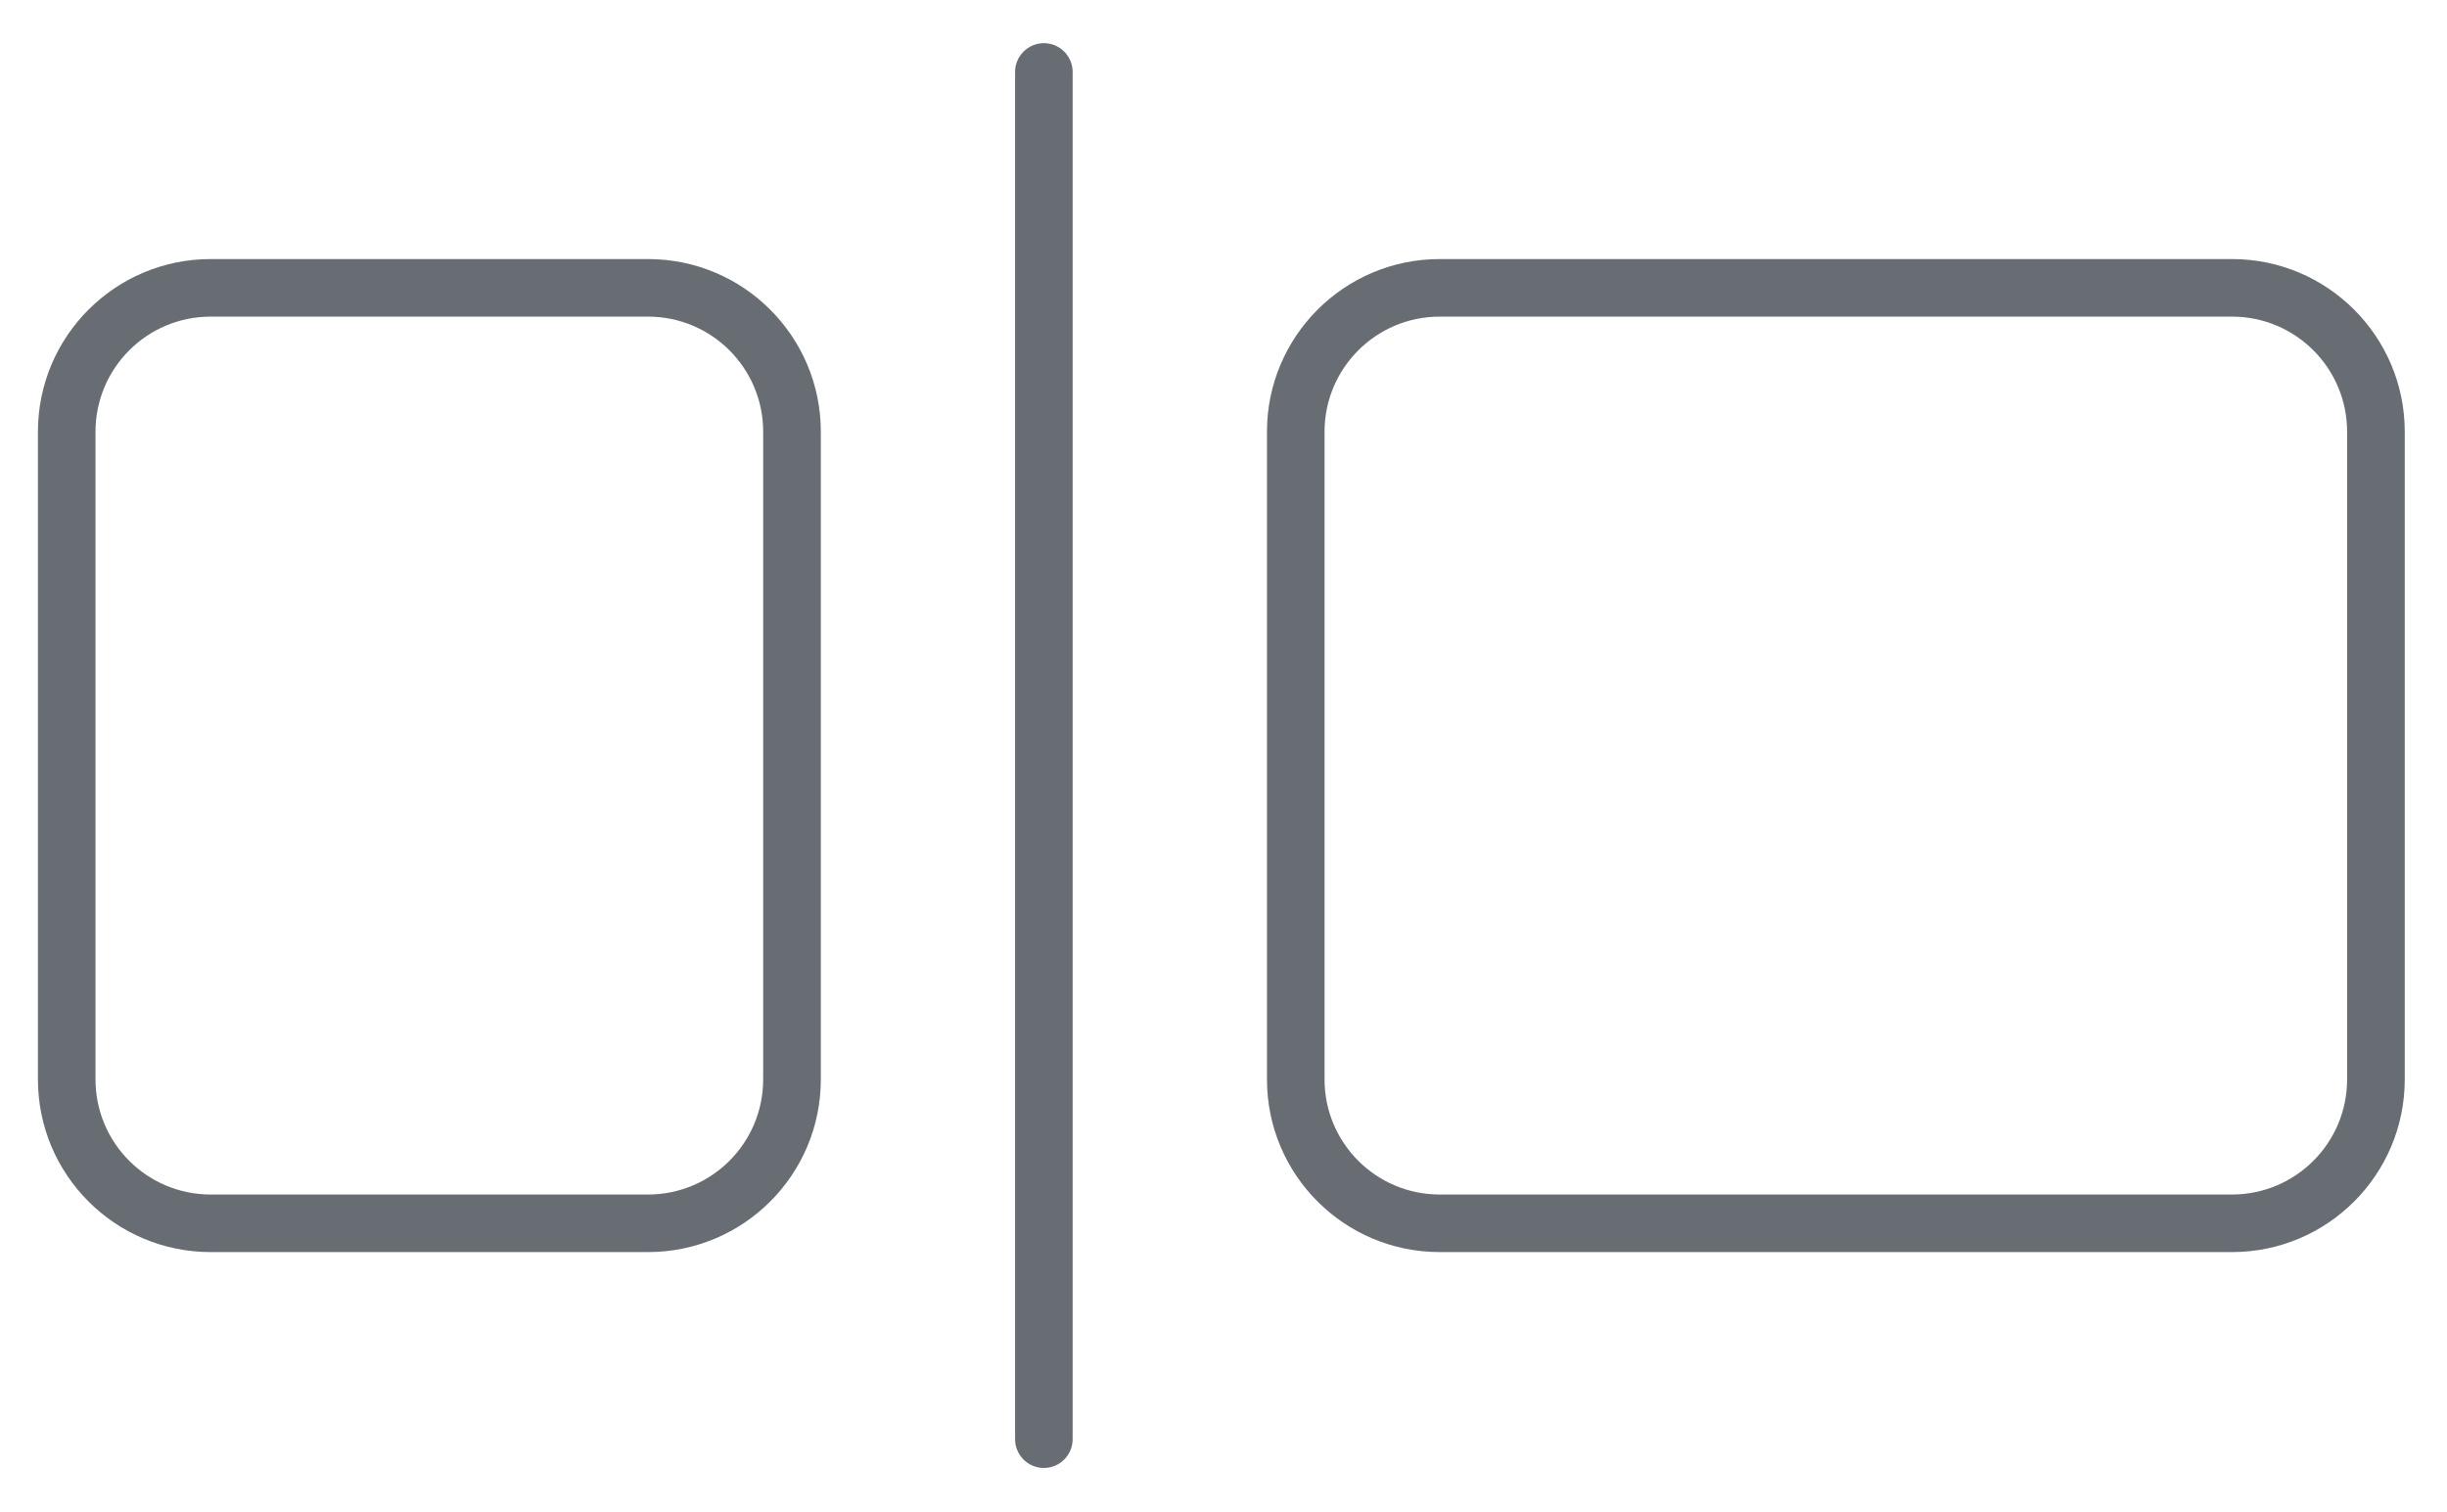
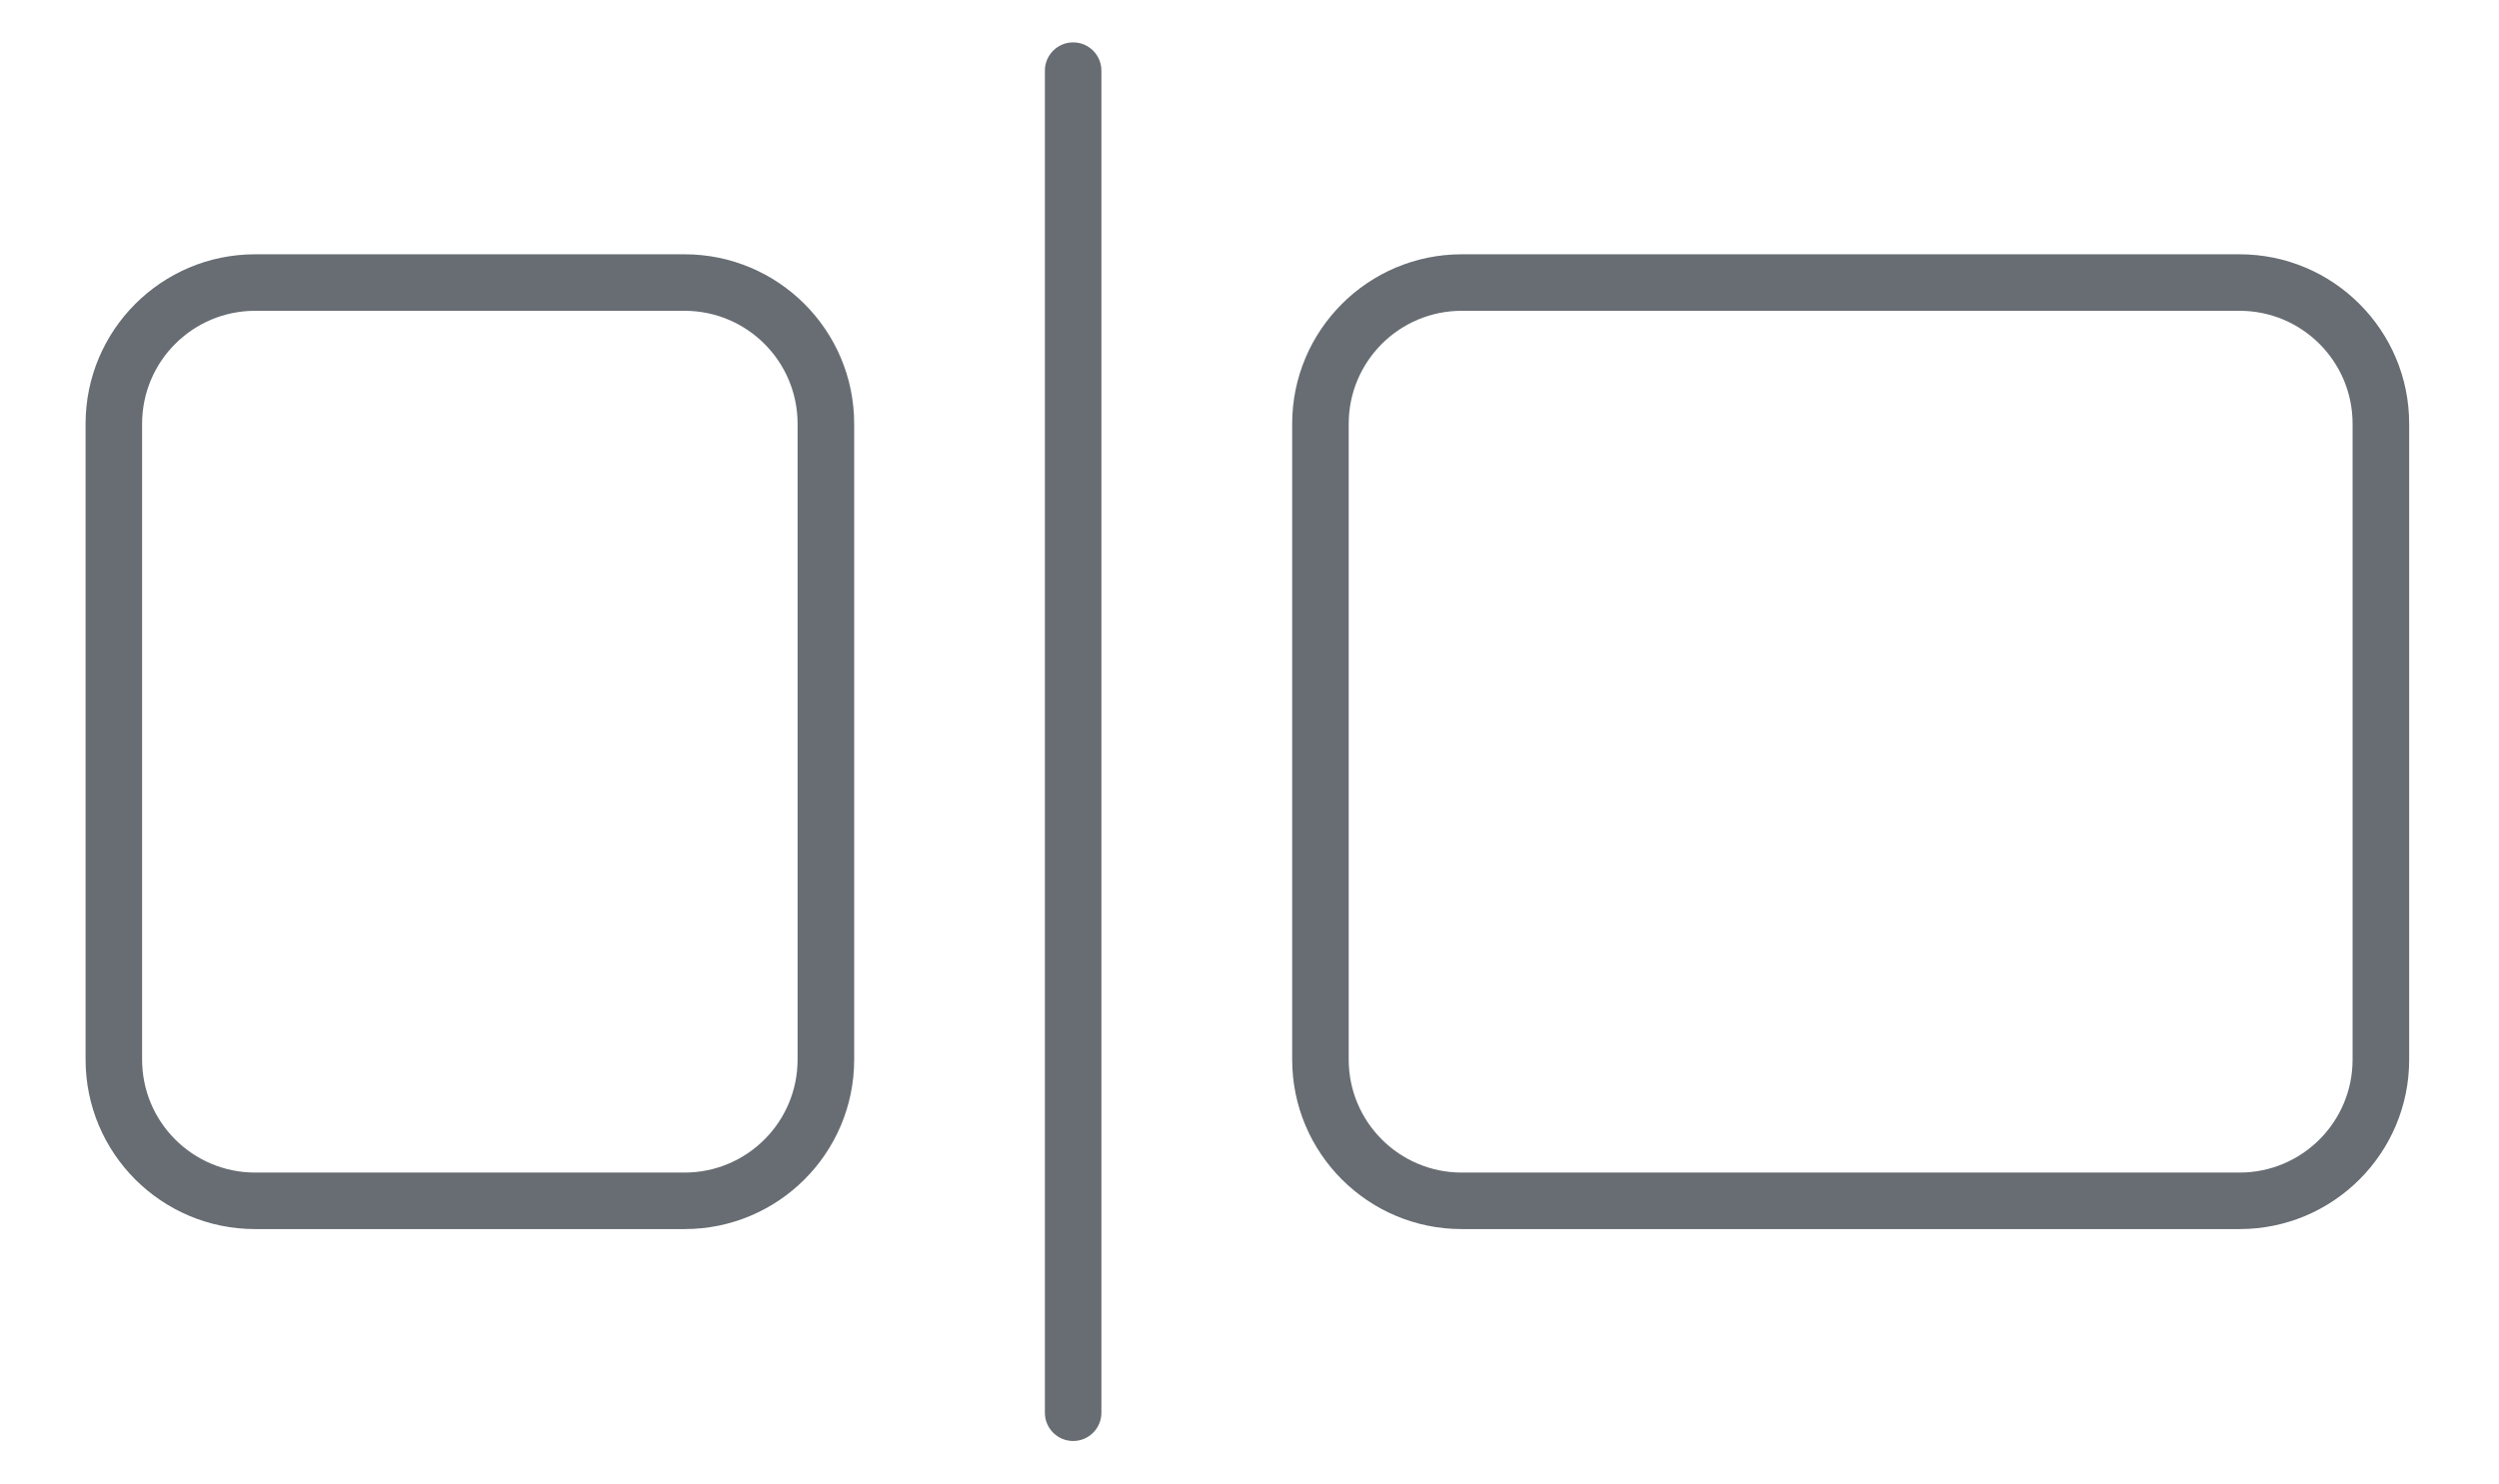
- <svg xmlns="http://www.w3.org/2000/svg" width="34" height="21" viewBox="0 0 34 21" fill="none">
+ <svg xmlns="http://www.w3.org/2000/svg" width="32" height="19" viewBox="0 0 34 21" fill="none">
  <path d="M14.104 20C14.104 20.221 14.284 20.4 14.504 20.4C14.725 20.4 14.904 20.221 14.904 20L14.104 20ZM14.904 1C14.904 0.779 14.725 0.6 14.504 0.6C14.284 0.6 14.104 0.779 14.104 1L14.904 1ZM20.004 4.4H31.012V3.6H20.004V4.4ZM32.612 6V15H33.413V6H32.612ZM31.012 16.6H20.004V17.4H31.012V16.6ZM18.404 15V6H17.604V15H18.404ZM20.004 16.6C19.121 16.6 18.404 15.884 18.404 15H17.604C17.604 16.326 18.679 17.4 20.004 17.4V16.6ZM32.612 15C32.612 15.884 31.896 16.6 31.012 16.6V17.4C32.338 17.4 33.413 16.326 33.413 15H32.612ZM31.012 4.4C31.896 4.4 32.612 5.116 32.612 6H33.413C33.413 4.675 32.338 3.6 31.012 3.6V4.4ZM20.004 3.6C18.679 3.6 17.604 4.675 17.604 6H18.404C18.404 5.116 19.121 4.4 20.004 4.4V3.6ZM2.927 4.4H9.004V3.6H2.927V4.4ZM10.604 6V15H11.405V6H10.604ZM9.004 16.6H2.927V17.4H9.004V16.6ZM1.327 15V6H0.527V15H1.327ZM2.927 16.6C2.043 16.6 1.327 15.884 1.327 15H0.527C0.527 16.326 1.601 17.4 2.927 17.4V16.6ZM10.604 15C10.604 15.884 9.888 16.6 9.004 16.6V17.4C10.33 17.4 11.405 16.326 11.405 15H10.604ZM9.004 4.4C9.888 4.4 10.604 5.116 10.604 6H11.405C11.405 4.675 10.33 3.6 9.004 3.6V4.4ZM2.927 3.6C1.601 3.6 0.527 4.675 0.527 6H1.327C1.327 5.116 2.043 4.4 2.927 4.4V3.6ZM14.904 20L14.904 1L14.104 1L14.104 20L14.904 20Z" fill="#676D73" />
</svg>
